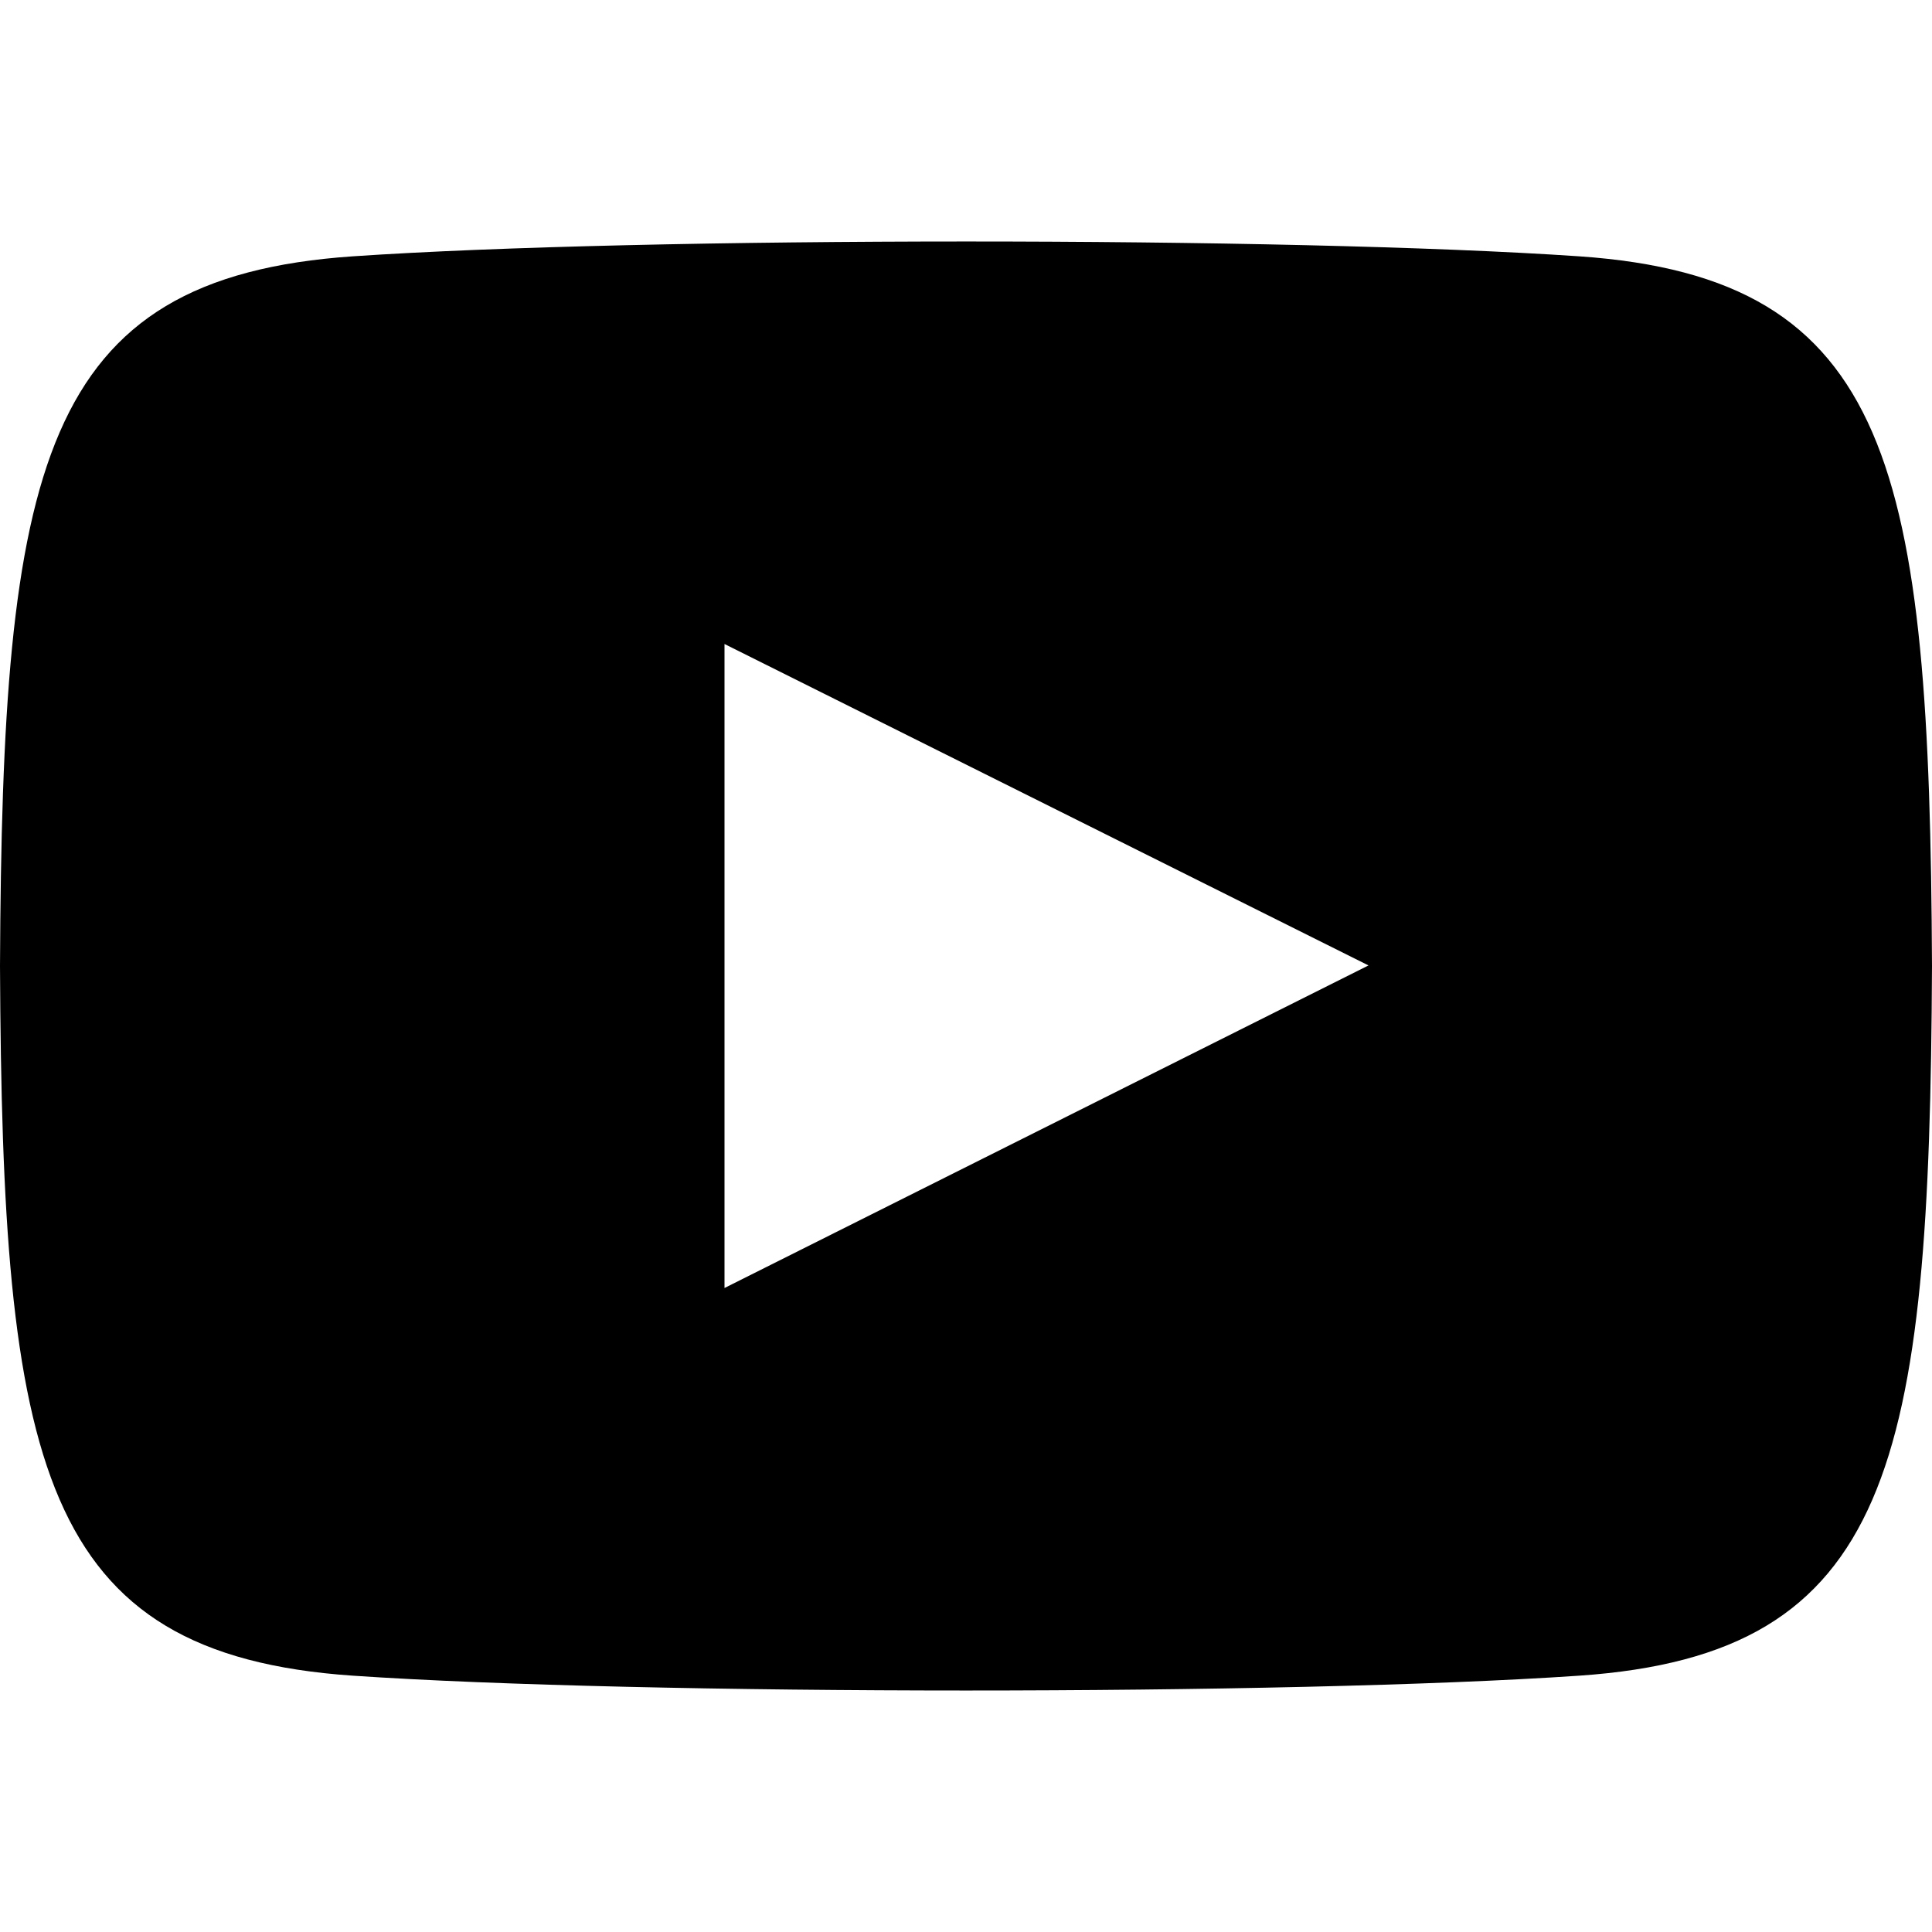
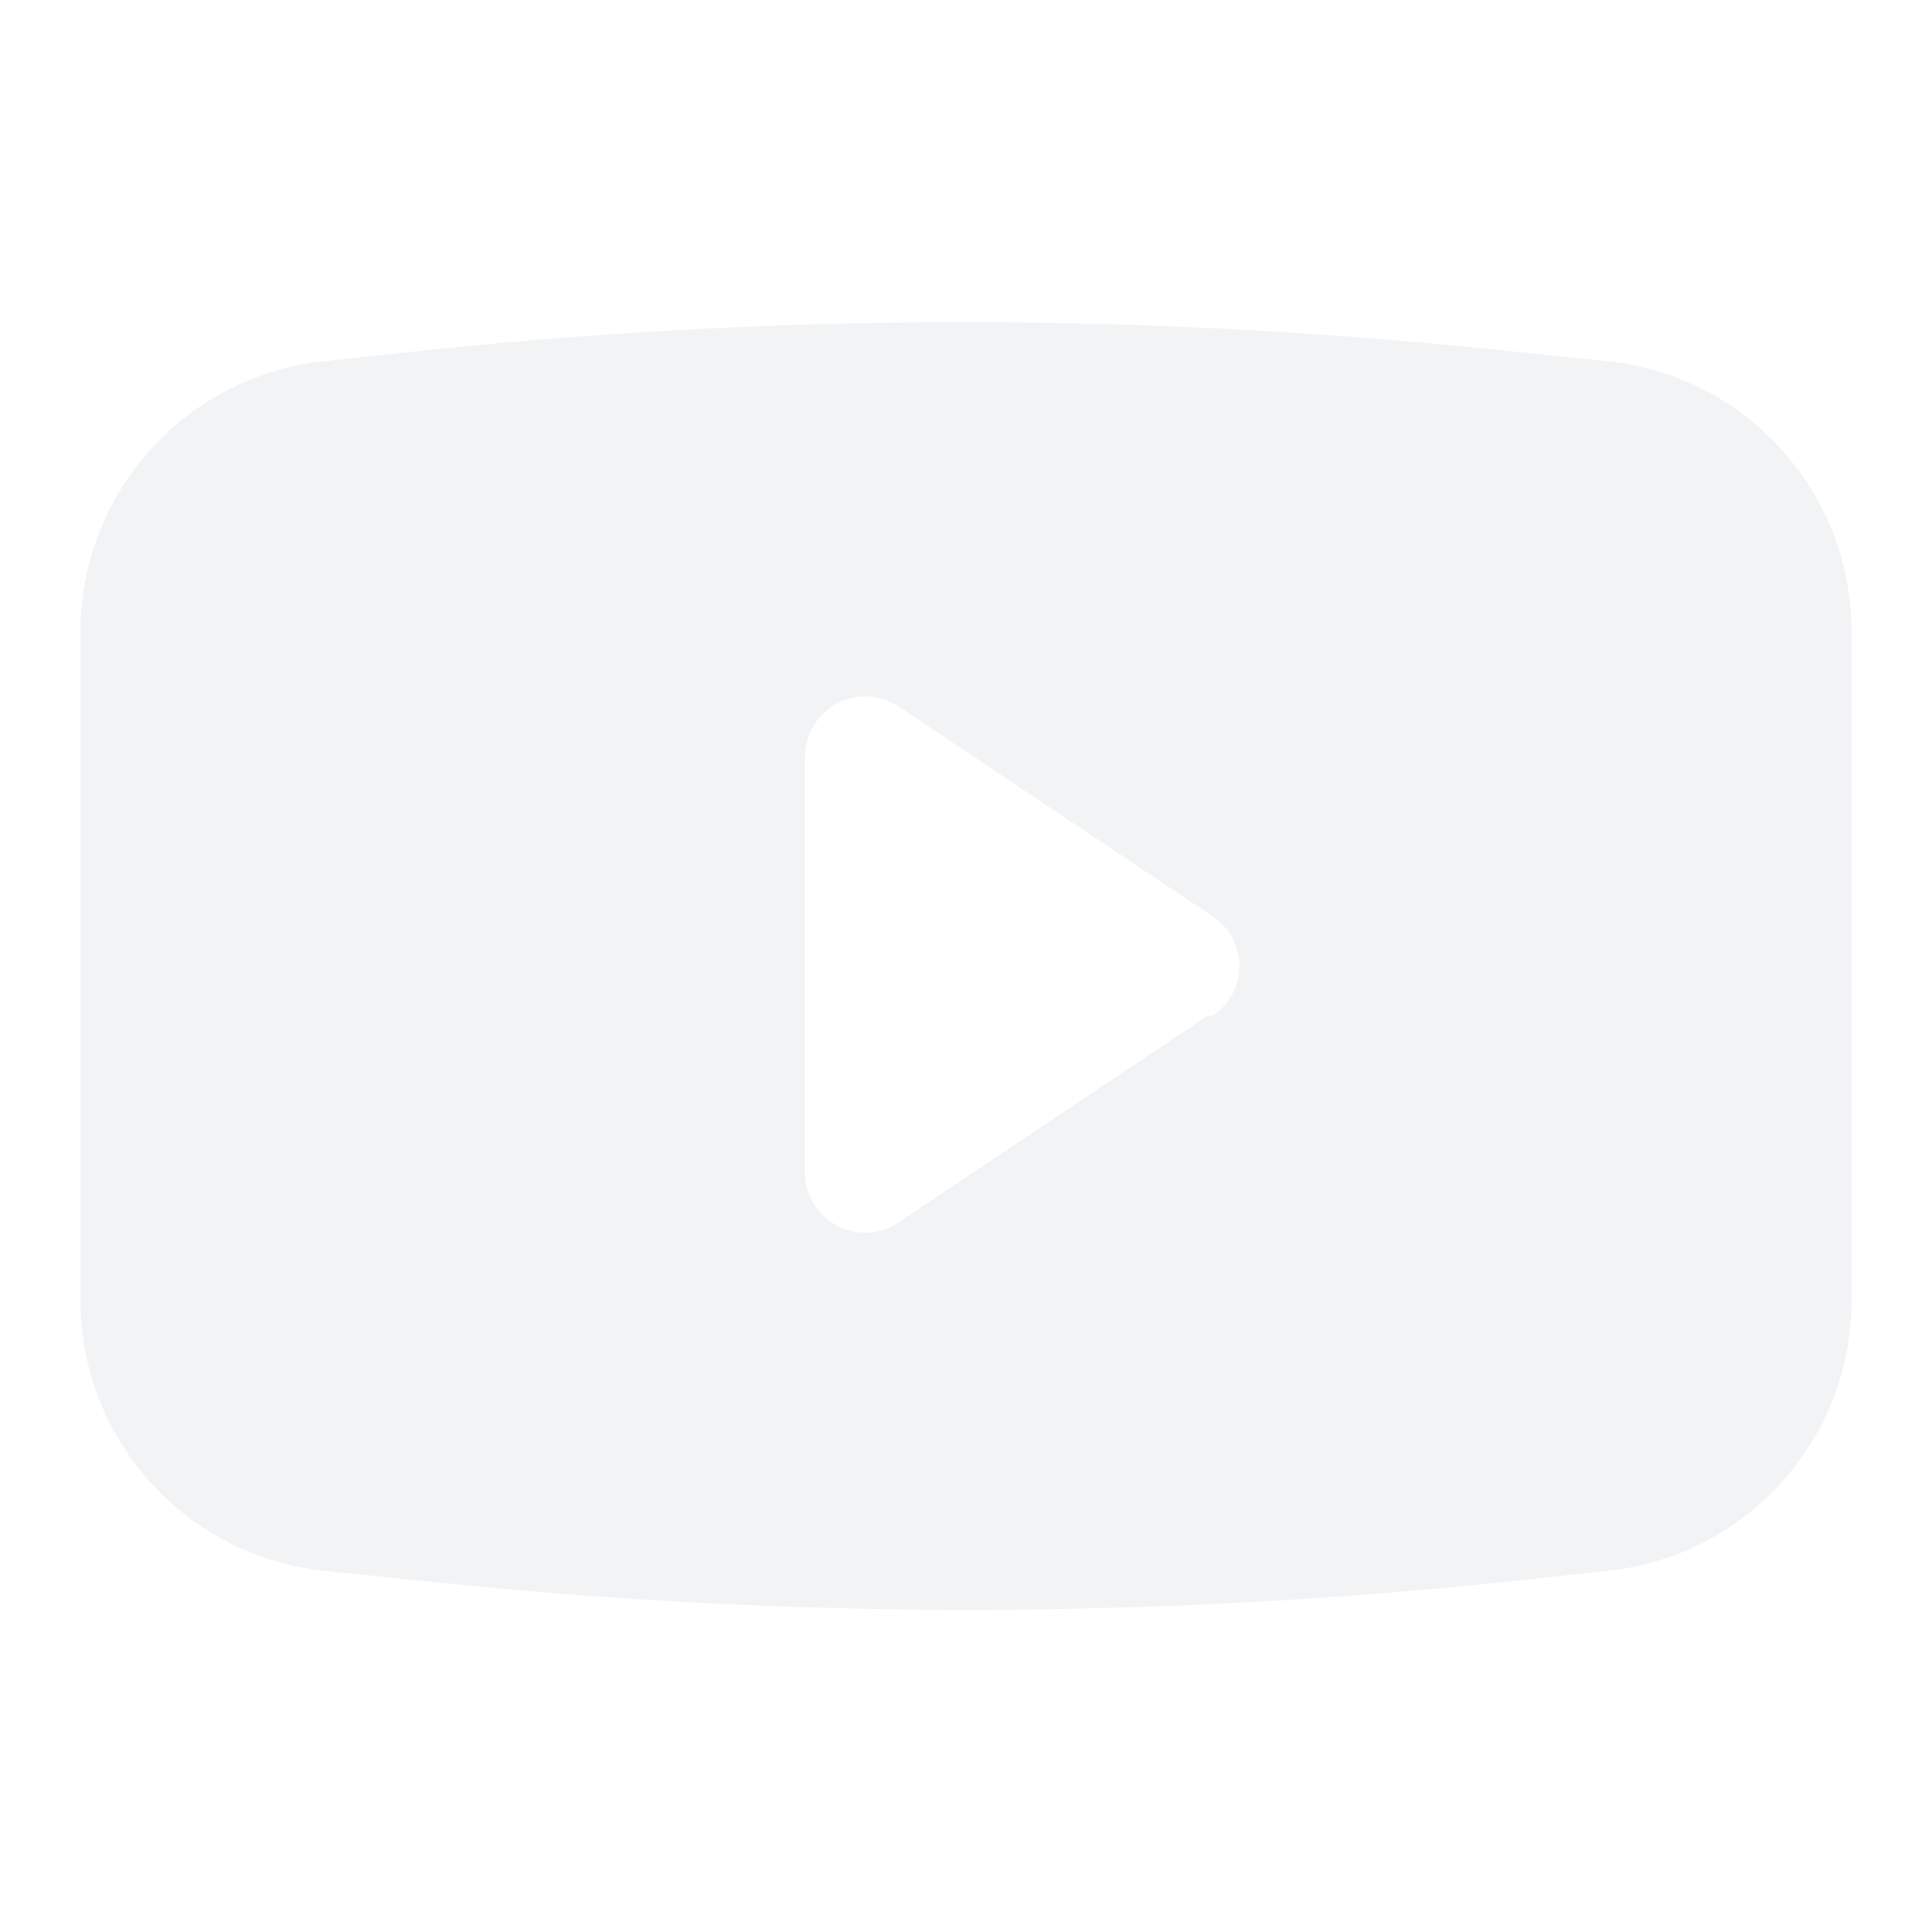
- <svg xmlns="http://www.w3.org/2000/svg" width="24" height="24" viewBox="0 0 24 24">
-   <path d="M19.615 3.184c-3.604-.246-11.631-.245-15.23 0-3.897.266-4.356 2.62-4.385 8.816.029 6.185.484 8.549 4.385 8.816 3.6.245 11.626.246 15.23 0 3.897-.266 4.356-2.62 4.385-8.816-.029-6.185-.484-8.549-4.385-8.816zm-10.615 12.816v-8l8 3.993-8 4.007z" />
+ <svg xmlns="http://www.w3.org/2000/svg" width="48" height="48" viewBox="0 0 48 48">
+   <path fill="#F2F3F4" fill-rule="evenodd" d="M40 8.98l-2.92-.3c-8.737-.9-17.543-.9-26.28 0l-2.8.3c-3.457.39-6.053 3.341-6 6.82v16.4c-.053 3.479 2.543 6.43 6 6.82l2.92.3c8.737.9 17.543.9 26.28 0l2.8-.3c3.457-.39 6.053-3.341 6-6.82V15.8c.053-3.479-2.543-6.43-6-6.82zM30 25.24l-7.78 5.2c-.453.249-1.002.247-1.453-.005-.452-.252-.741-.719-.767-1.235V18.8c.001-.554.308-1.063.798-1.323.49-.26 1.083-.227 1.542.083l7.78 5.2c.42.273.672.74.672 1.24s-.253.967-.672 1.24H30z" />
</svg>
